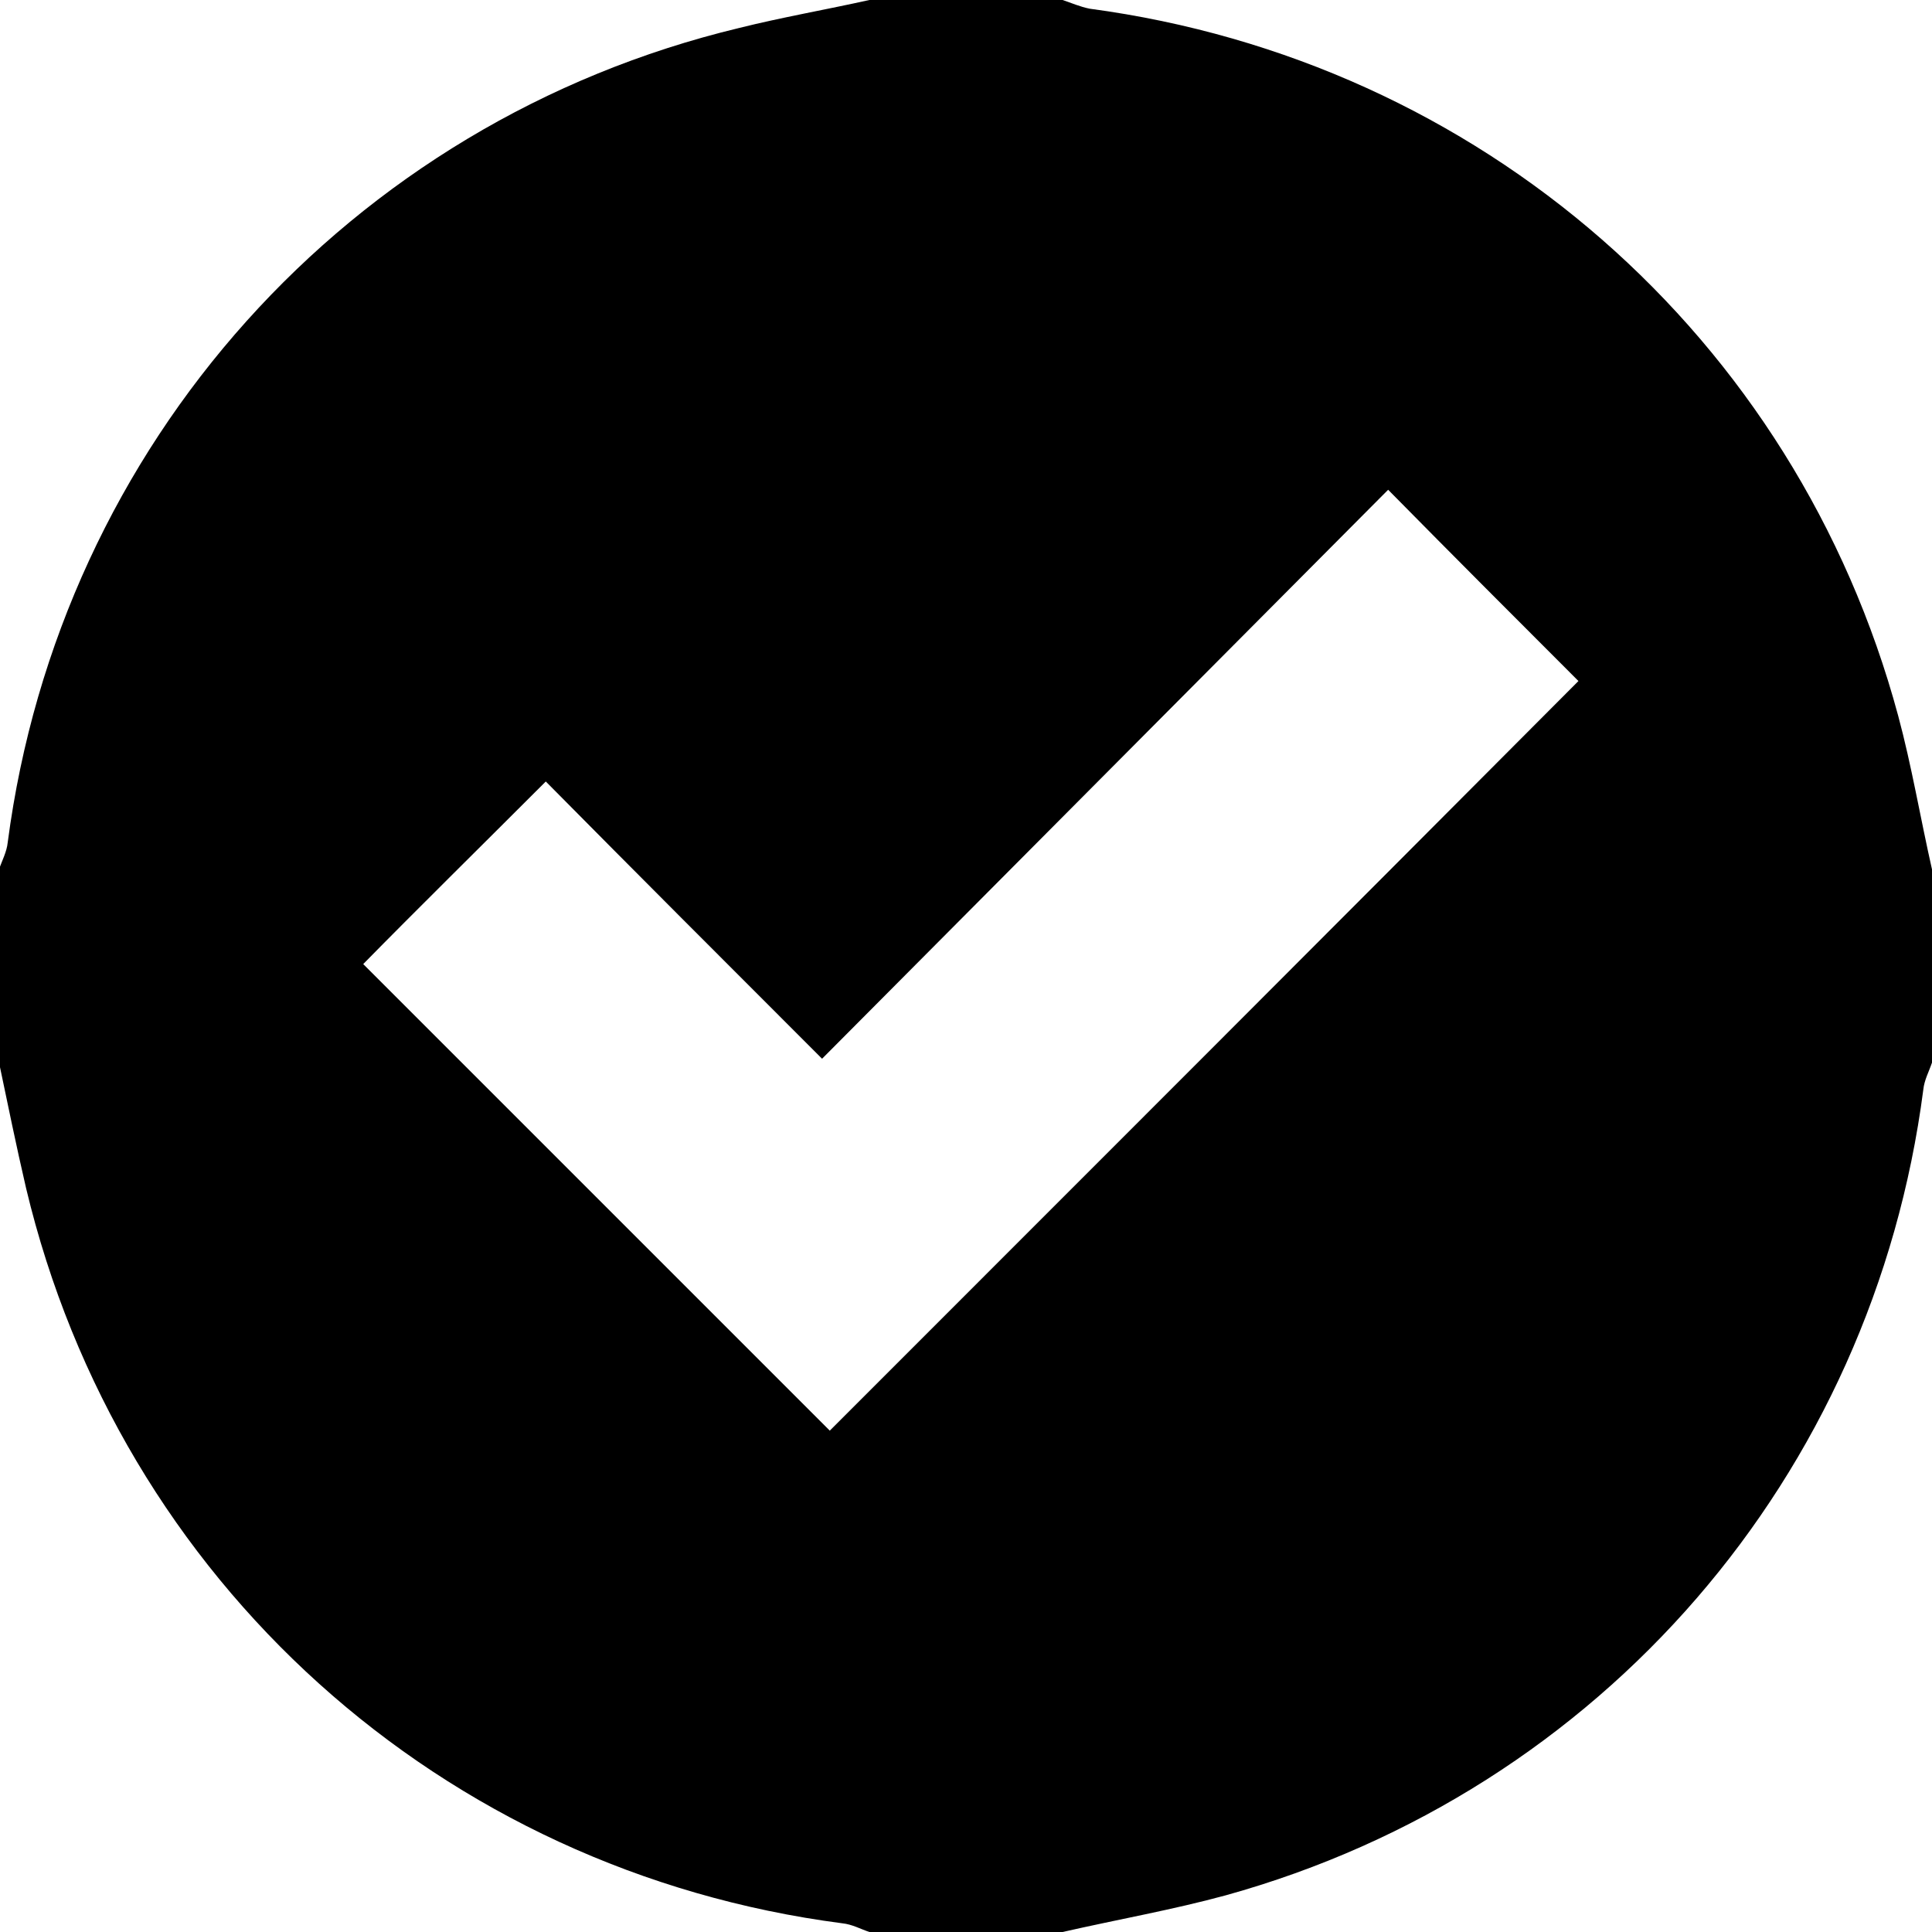
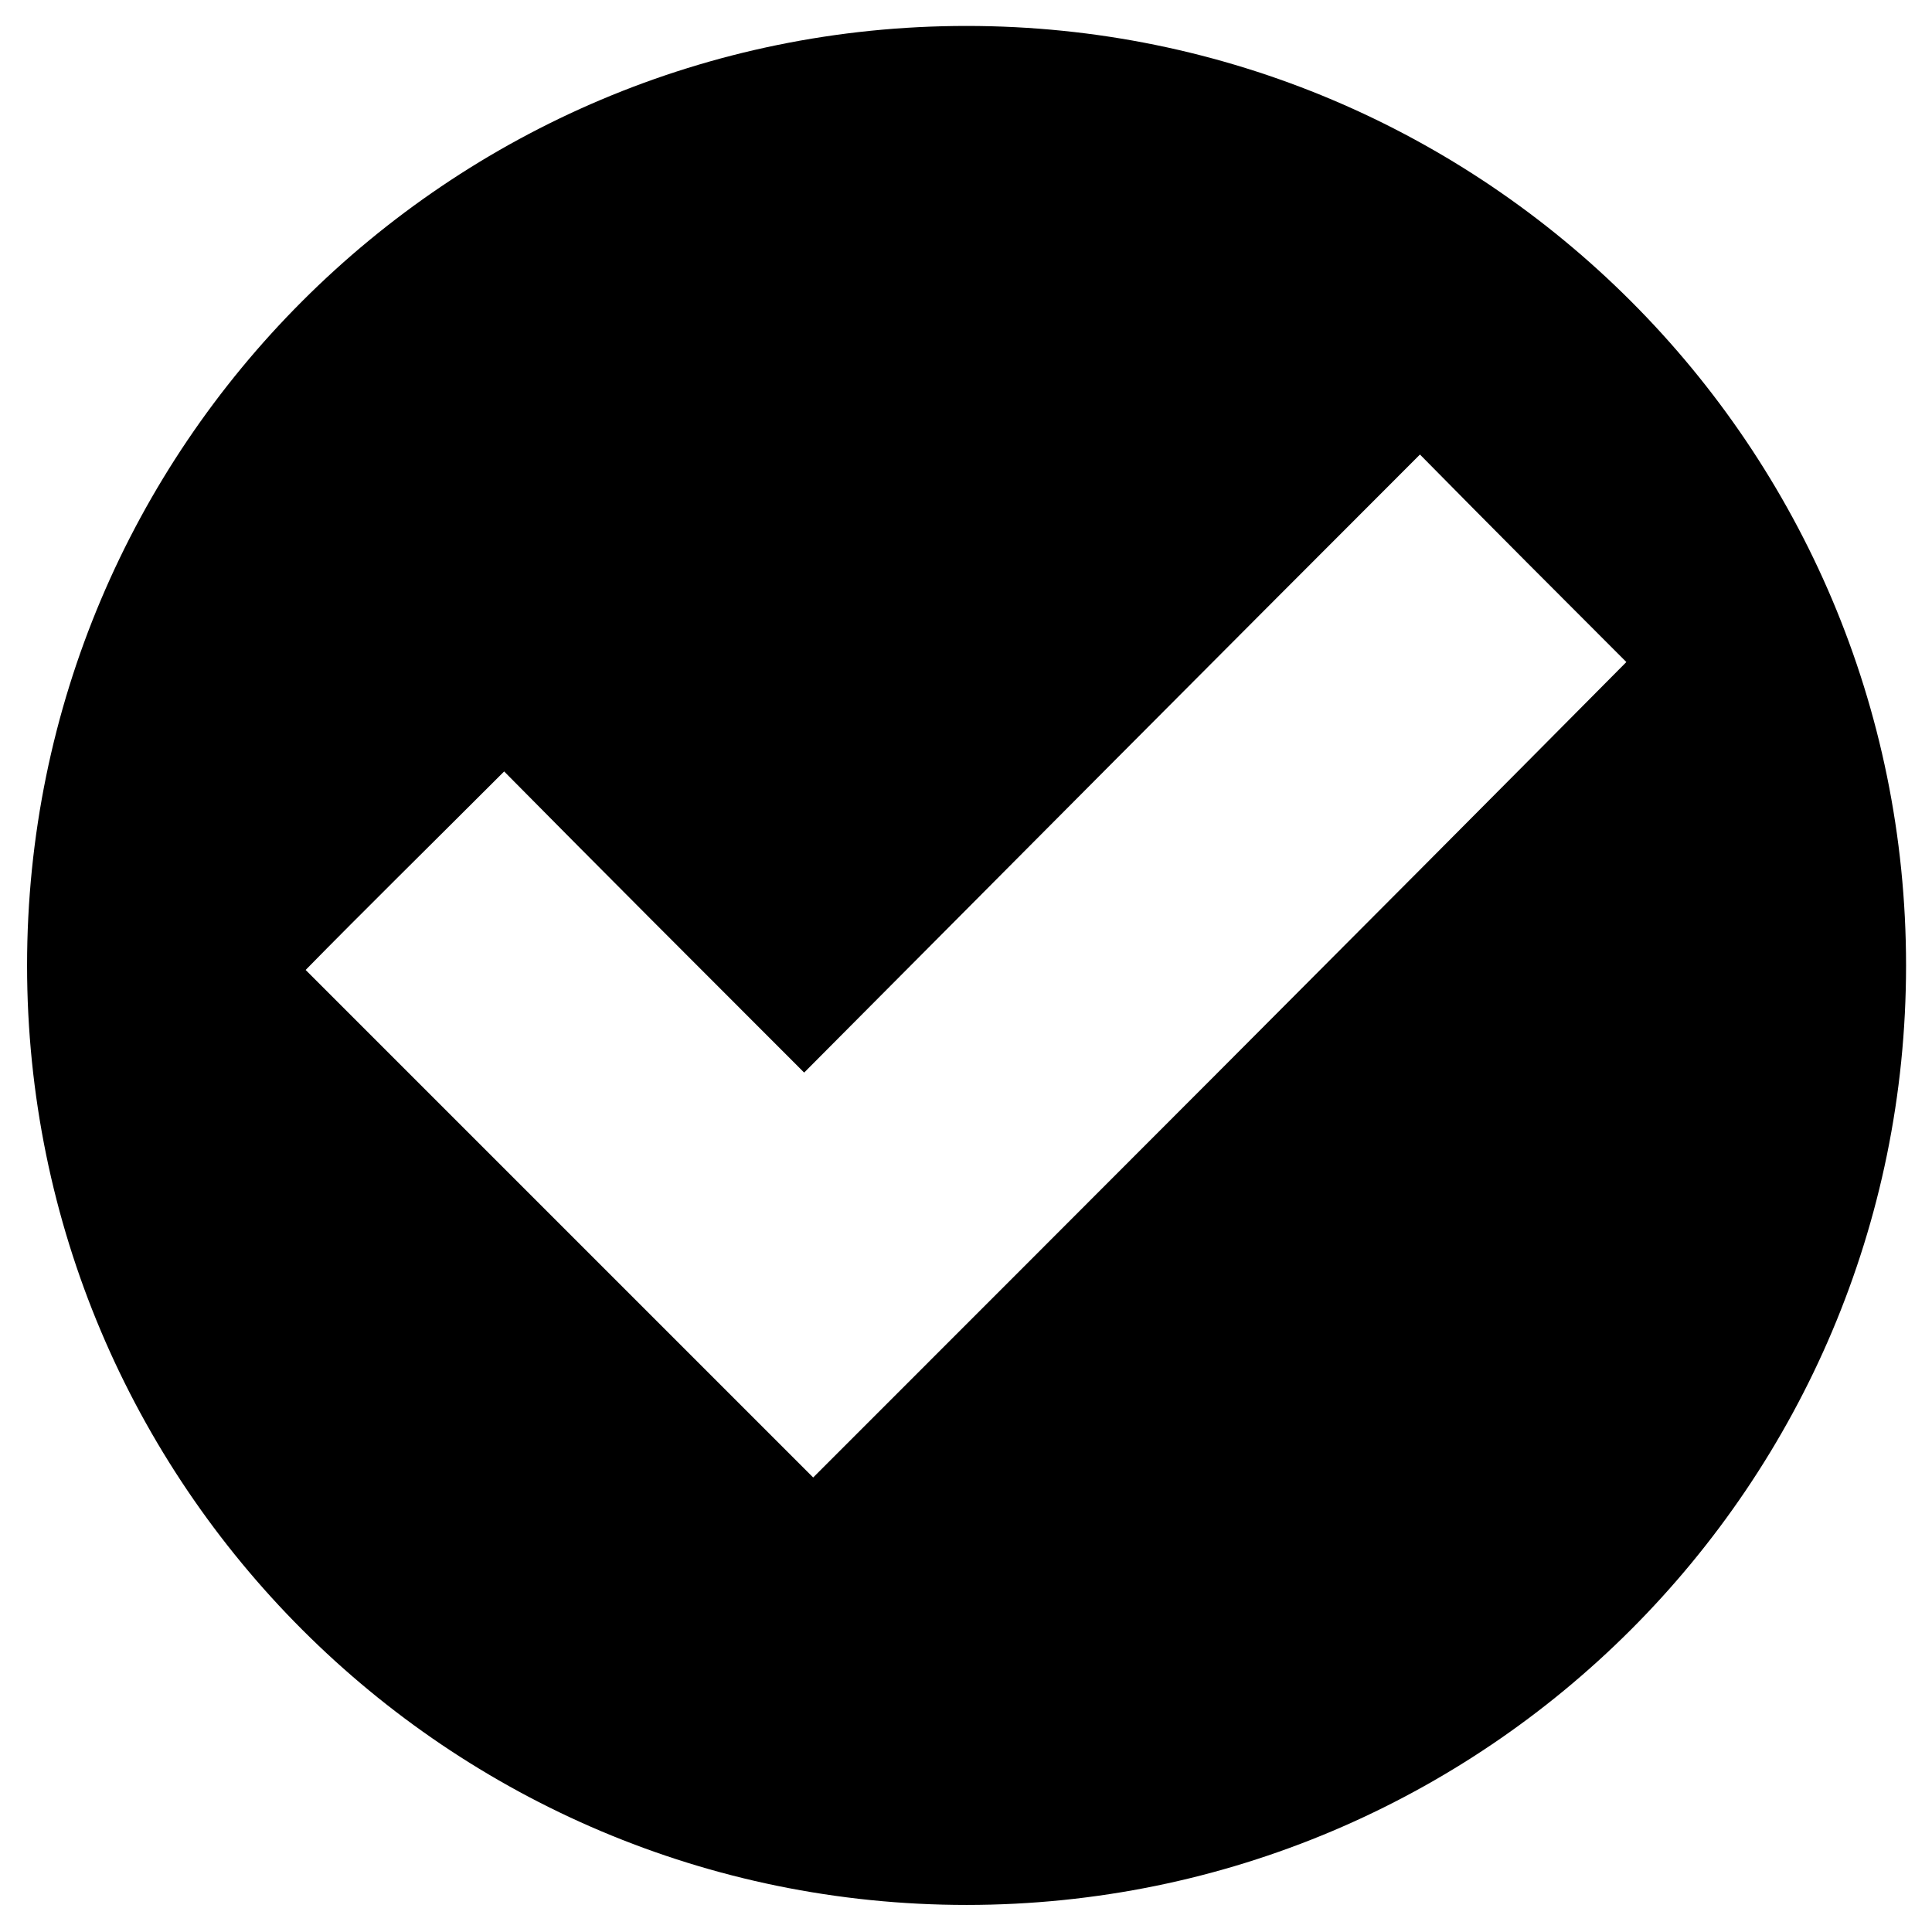
- <svg xmlns="http://www.w3.org/2000/svg" version="1.1" id="Layer_1" x="0px" y="0px" viewBox="0 0 200 200" style="enable-background:new 0 0 200 200;" xml:space="preserve">
-   <g id="OCivvt_1_">
-     <g>
-       <path d="M90,0c6.7,0,13.3,0,20,0c0.9,0.3,1.8,0.7,2.8,0.9c40.4,5.4,73.1,33.9,83.7,73.2c1.4,5.2,2.3,10.6,3.5,15.9    c0,6.7,0,13.3,0,20c-0.3,0.9-0.8,1.8-0.9,2.8c-5.2,40-33.3,72.6-72.2,83.4c-5.5,1.5-11.2,2.5-16.9,3.8c-6.7,0-13.3,0-20,0    c-0.9-0.3-1.8-0.8-2.8-0.9c-41.5-5.4-74.8-35.4-84.5-76.1c-1-4.3-1.9-8.7-2.8-13c0-6.7,0-13.3,0-20c0.3-0.9,0.8-1.8,0.9-2.8    C6.2,46,36.1,12.6,76.5,2.9C80.9,1.8,85.5,1,90,0z M56.5,80.9c-7,7-13.5,13.4-18.9,18.9c15.9,15.9,32.2,32.2,48.3,48.3    c25.6-25.6,51.7-51.7,77.5-77.6c-6.2-6.2-12.7-12.7-19.7-19.8c-19.3,19.4-38.9,39.1-58.6,58.9C75.2,99.7,65.6,90.1,56.5,80.9z" />
-     </g>
+ <svg xmlns="http://www.w3.org/2000/svg" version="1.1" id="Layer_1" x="0px" y="0px" viewBox="0 0 171.3 171.3" style="enable-background:new 0 0 171.3 171.3;" xml:space="preserve">
+   <g>
+     <path d="M85.7,2.3c-46,0-83.3,37.3-83.3,83.3c0,46,37.3,83.3,83.3,83.3c46,0,83.3-37.3,83.3-83.3C169,39.6,131.7,2.3,85.7,2.3z    M72.1,131c-15-15-30.2-30.2-45-45c5-5.1,11.1-11.1,17.6-17.6c8.5,8.6,17.4,17.5,26.6,26.7c18.3-18.4,36.6-36.8,54.6-54.8   c6.5,6.6,12.6,12.7,18.3,18.4C120.2,82.9,95.9,107.2,72.1,131z" />
  </g>
</svg>
